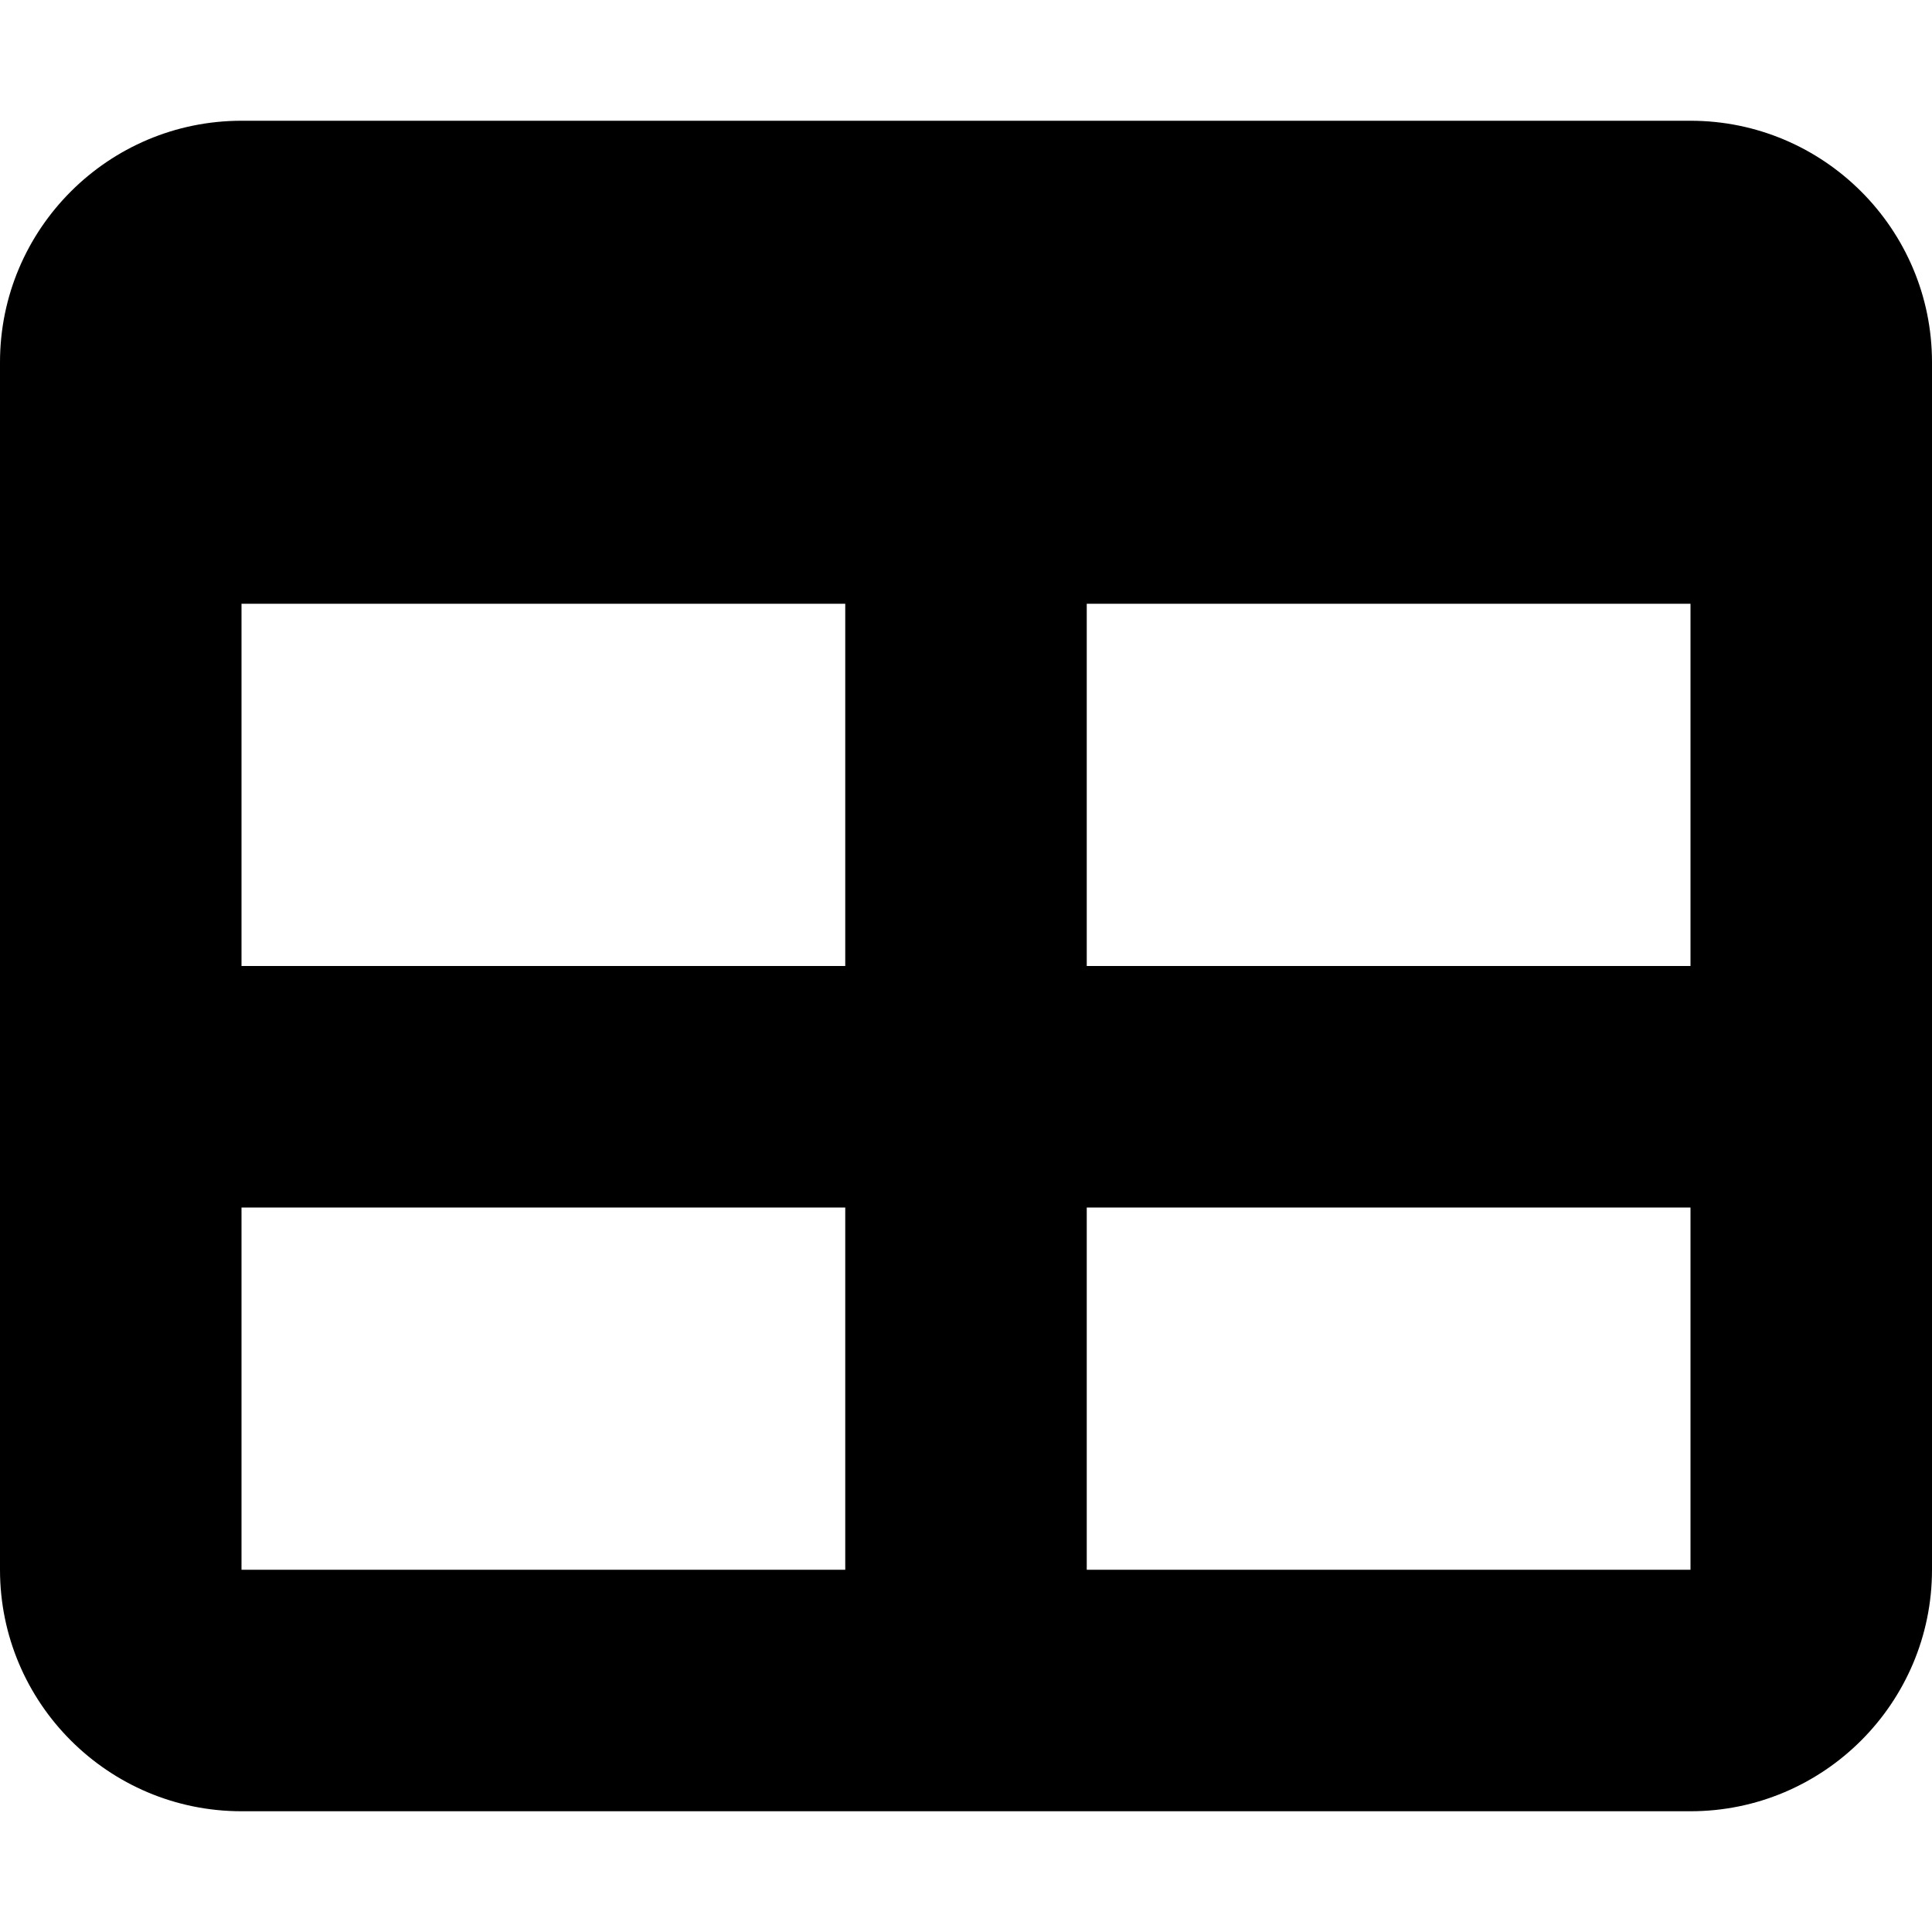
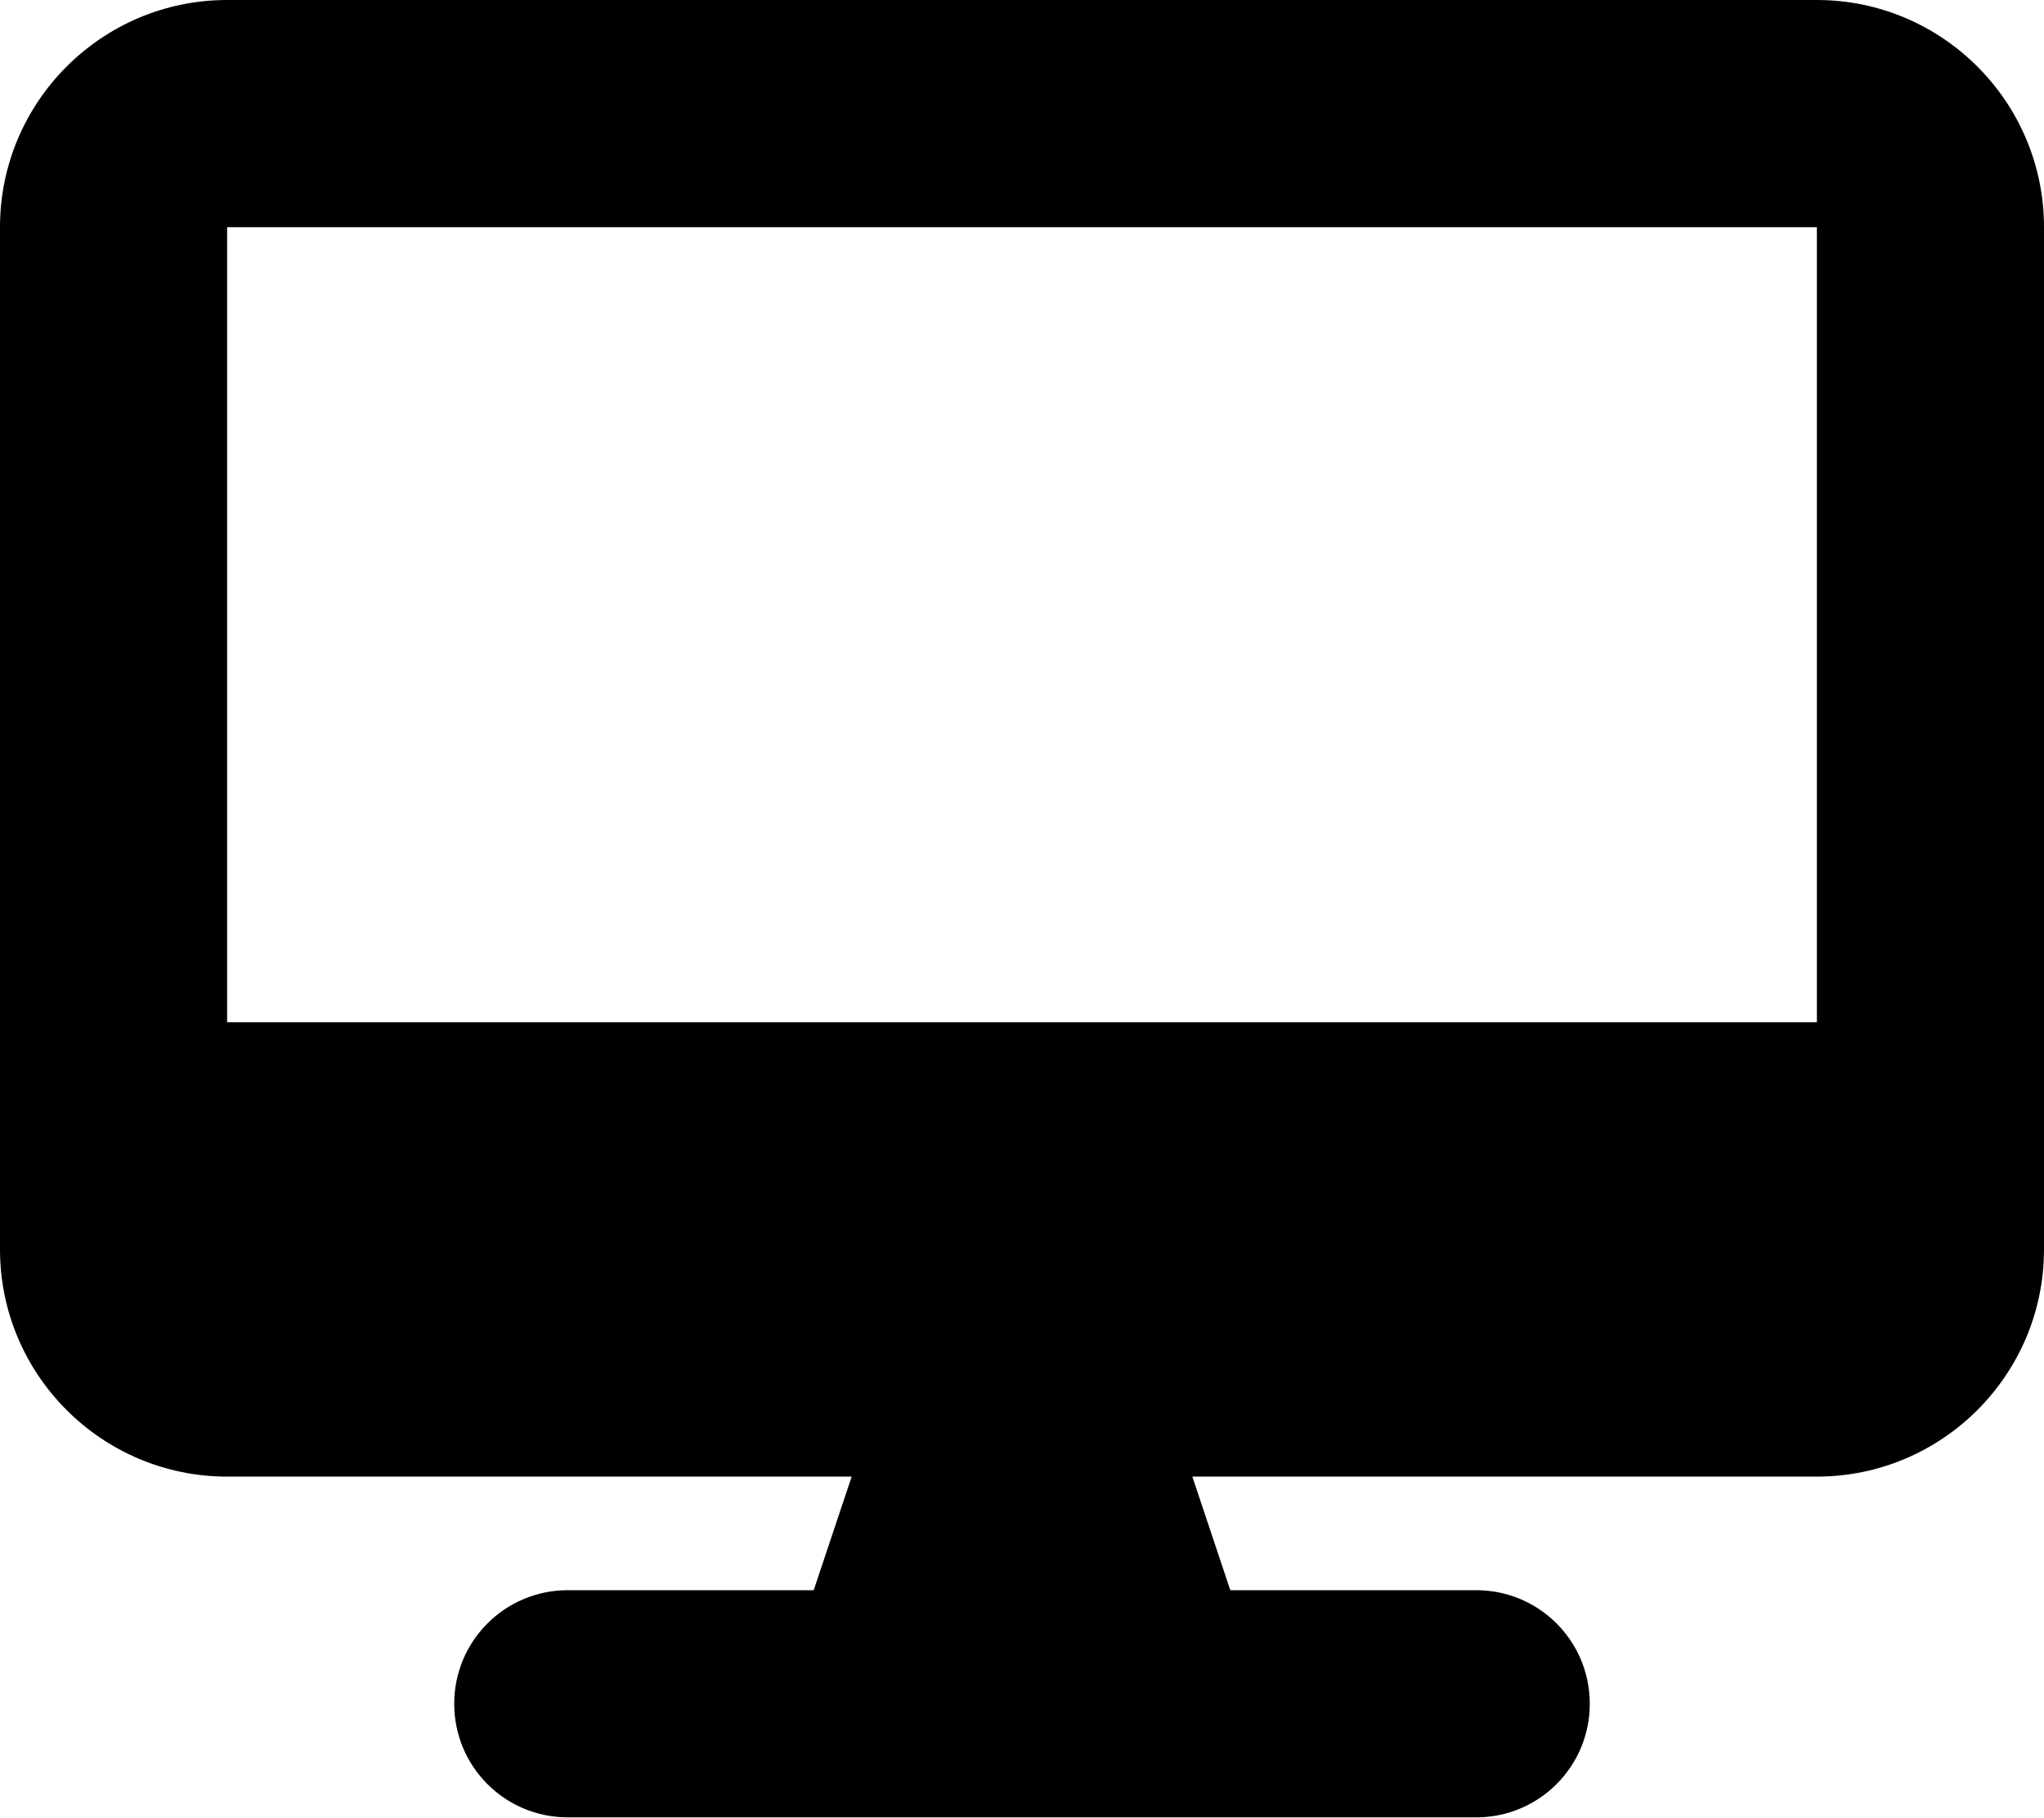
- <svg xmlns="http://www.w3.org/2000/svg" height="1em" viewBox="0 0 512 512">
-   <path d="M64 256V160H224v96H64zm0 64H224v96H64V320zm224 96V320H448v96H288zM448 256H288V160H448v96zM64 32C28.7 32 0 60.7 0 96V416c0 35.3 28.7 64 64 64H448c35.3 0 64-28.7 64-64V96c0-35.3-28.7-64-64-64H64z" />
+ <svg xmlns="http://www.w3.org/2000/svg" height="16" width="18" viewBox="0 0 576 512">
+   <path d="M64 0C28.7 0 0 28.7 0 64V352c0 35.3 28.7 64 64 64H240l-10.7 32H160c-17.7 0-32 14.3-32 32s14.3 32 32 32H416c17.7 0 32-14.3 32-32s-14.3-32-32-32H346.7L336 416H512c35.3 0 64-28.7 64-64V64c0-35.3-28.7-64-64-64H64zM512 64V288H64V64H512z" />
</svg>
